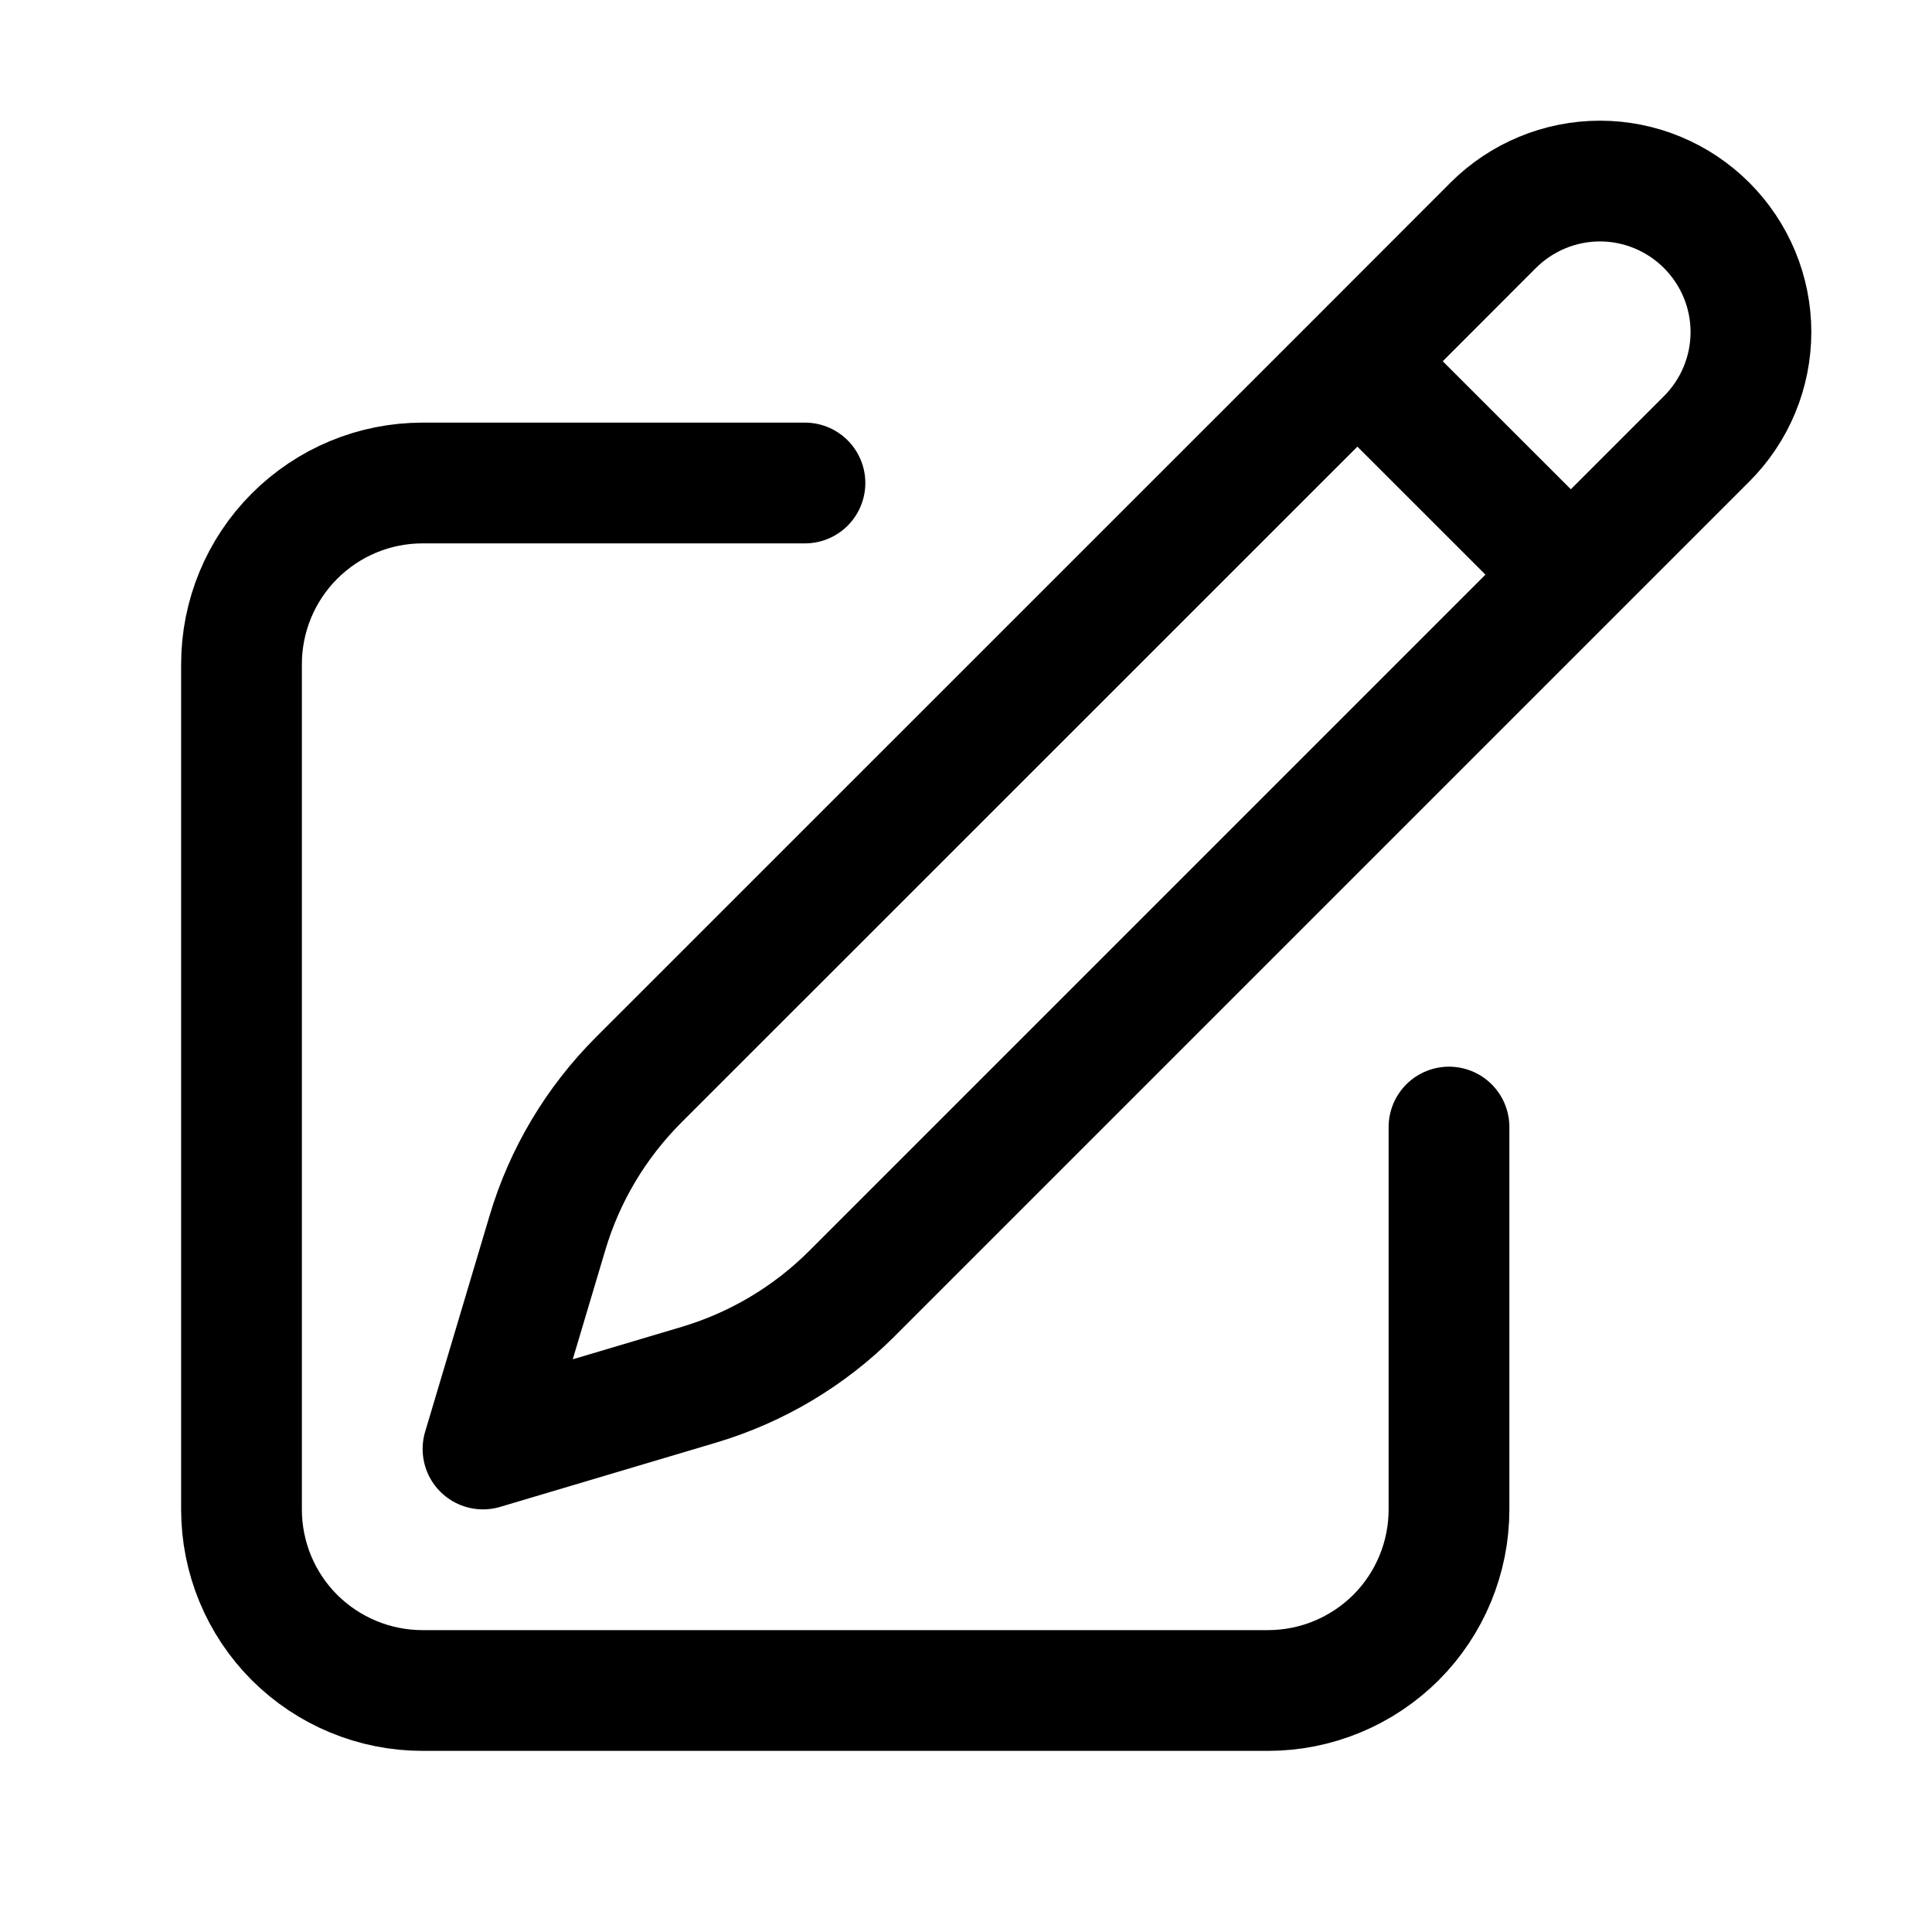
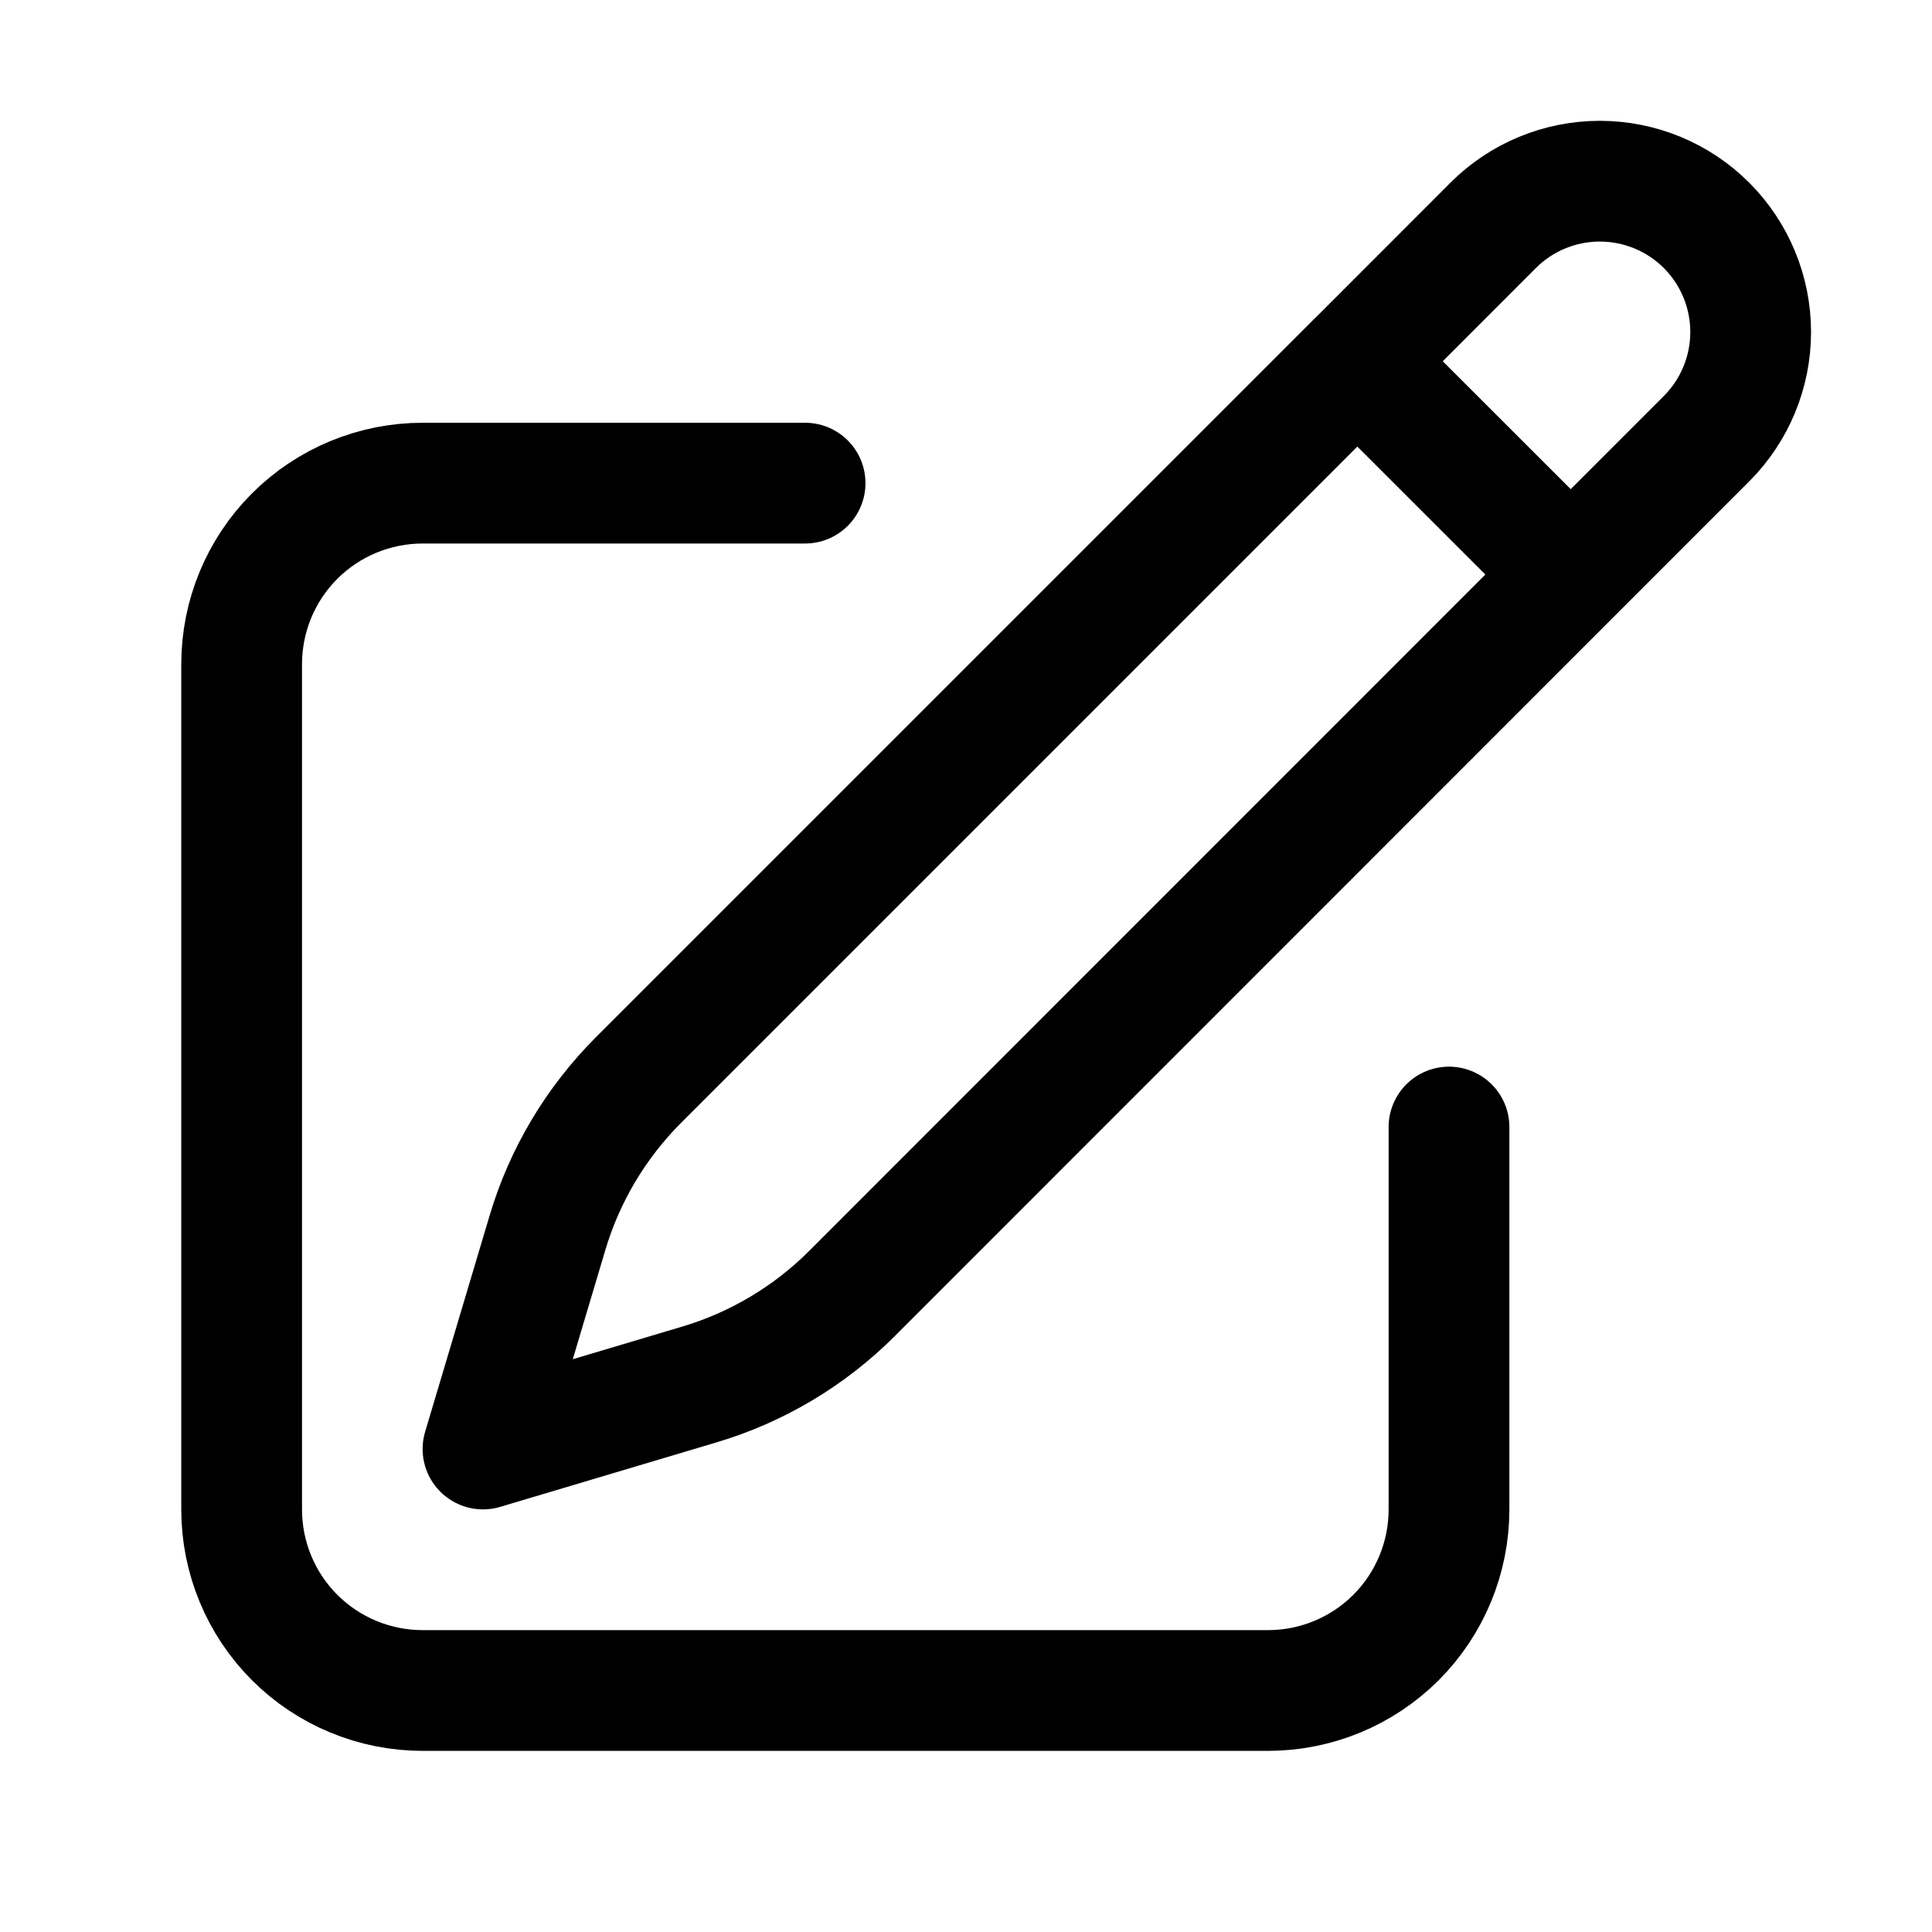
- <svg xmlns="http://www.w3.org/2000/svg" width="14" height="14" viewBox="0 0 14 14" fill="none">
-   <path d="M9.836 2.618L10.82 1.633C11.025 1.428 11.304 1.312 11.594 1.312C11.884 1.312 12.162 1.428 12.367 1.633C12.572 1.838 12.688 2.116 12.688 2.406C12.688 2.697 12.572 2.975 12.367 3.18L6.173 9.374C5.864 9.683 5.484 9.909 5.066 10.034L3.5 10.5L3.967 8.934C4.091 8.516 4.318 8.136 4.626 7.827L9.836 2.618ZM9.836 2.618L11.375 4.156M10.5 8.167V10.938C10.5 11.286 10.362 11.62 10.116 11.866C9.869 12.112 9.536 12.25 9.188 12.25H3.062C2.714 12.25 2.381 12.112 2.134 11.866C1.888 11.62 1.75 11.286 1.75 10.938V4.813C1.75 4.465 1.888 4.131 2.134 3.885C2.381 3.638 2.714 3.5 3.062 3.5H5.833" stroke="black" stroke-width="0.875" stroke-linecap="round" stroke-linejoin="round" />
+ <svg xmlns="http://www.w3.org/2000/svg" width="14" height="14" fill="none" viewBox="0 0 14 14">
+   <path stroke="#000" stroke-linecap="round" stroke-linejoin="round" stroke-width=".875" d="m9.836 2.618.984-.985c.205-.205.483-.32.773-.32.29 0 .568.115.773.32.205.205.32.483.32.773 0 .29-.115.568-.32.773L6.173 9.374c-.308.308-.689.535-1.107.659L3.5 10.5l.467-1.566c.124-.418.351-.798.659-1.107l5.21-5.21Zm0 0L11.375 4.156M10.5 8.167v2.771c0 .348-.138.682-.384.928-.246.246-.58.384-.928.384h-6.125c-.348 0-.682-.138-.928-.384-.246-.246-.384-.58-.384-.928V4.813c0-.348.138-.682.384-.928.246-.246.58-.384.928-.384h2.771" />
</svg>
